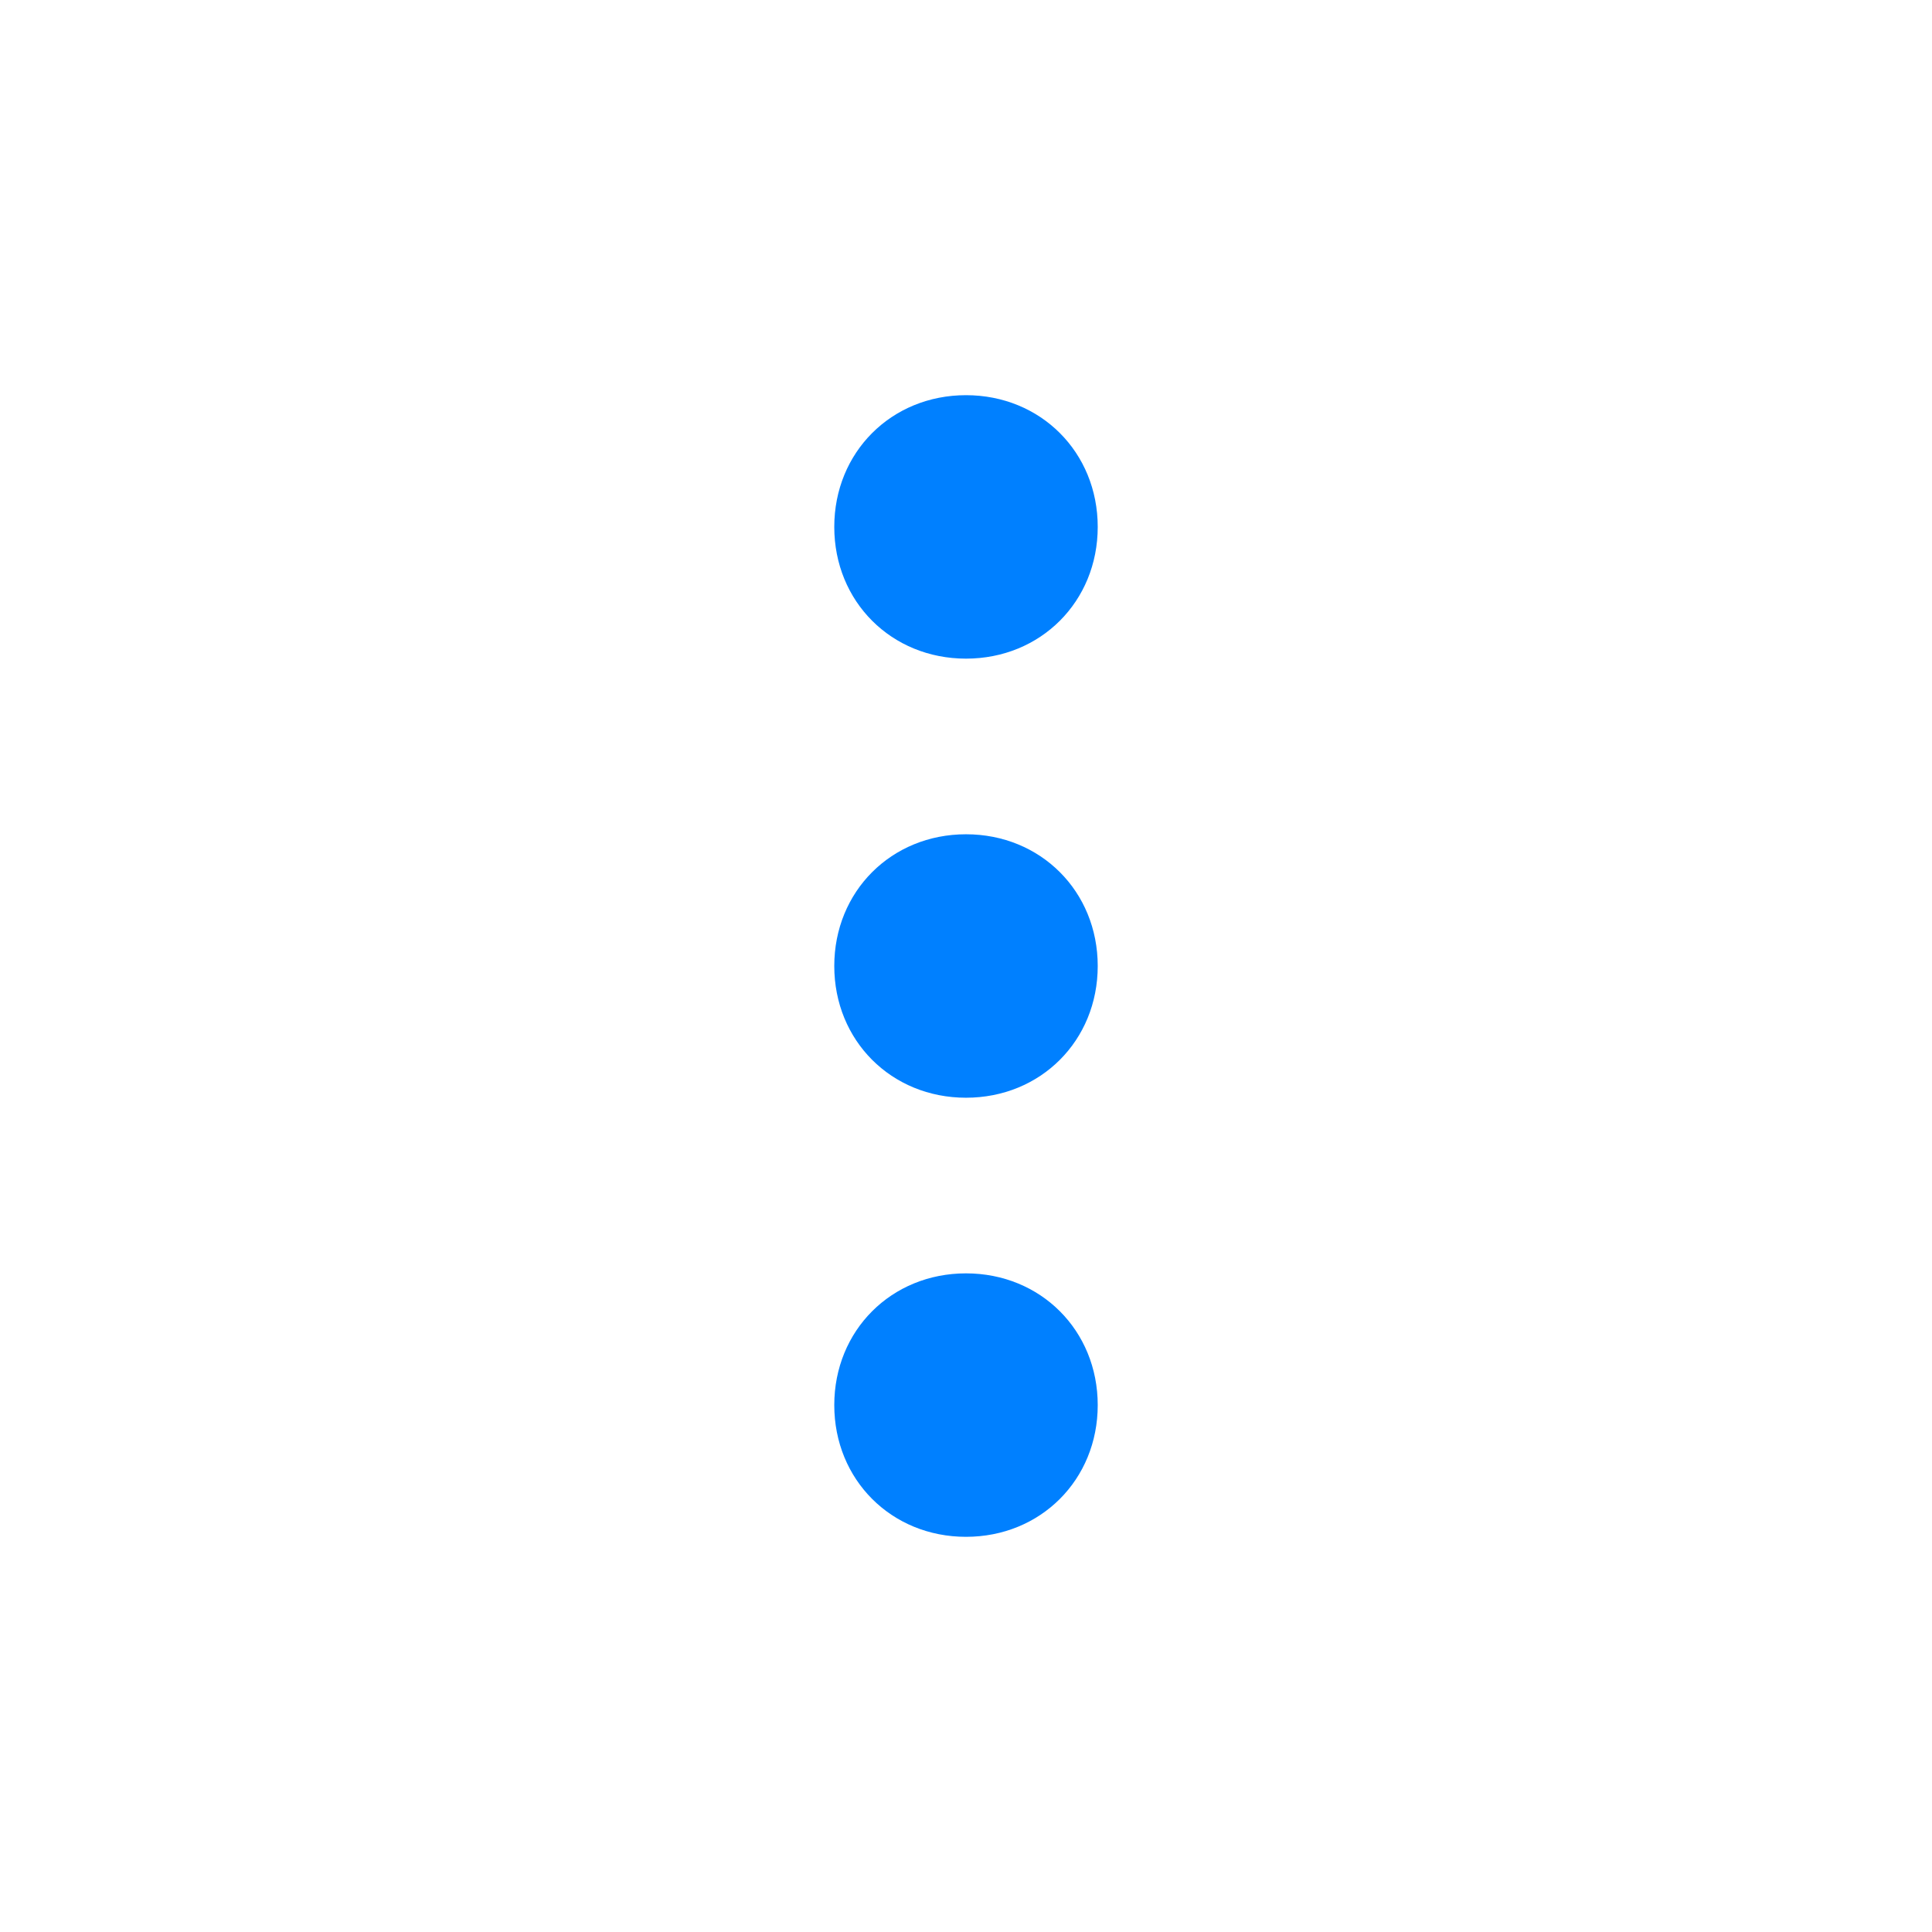
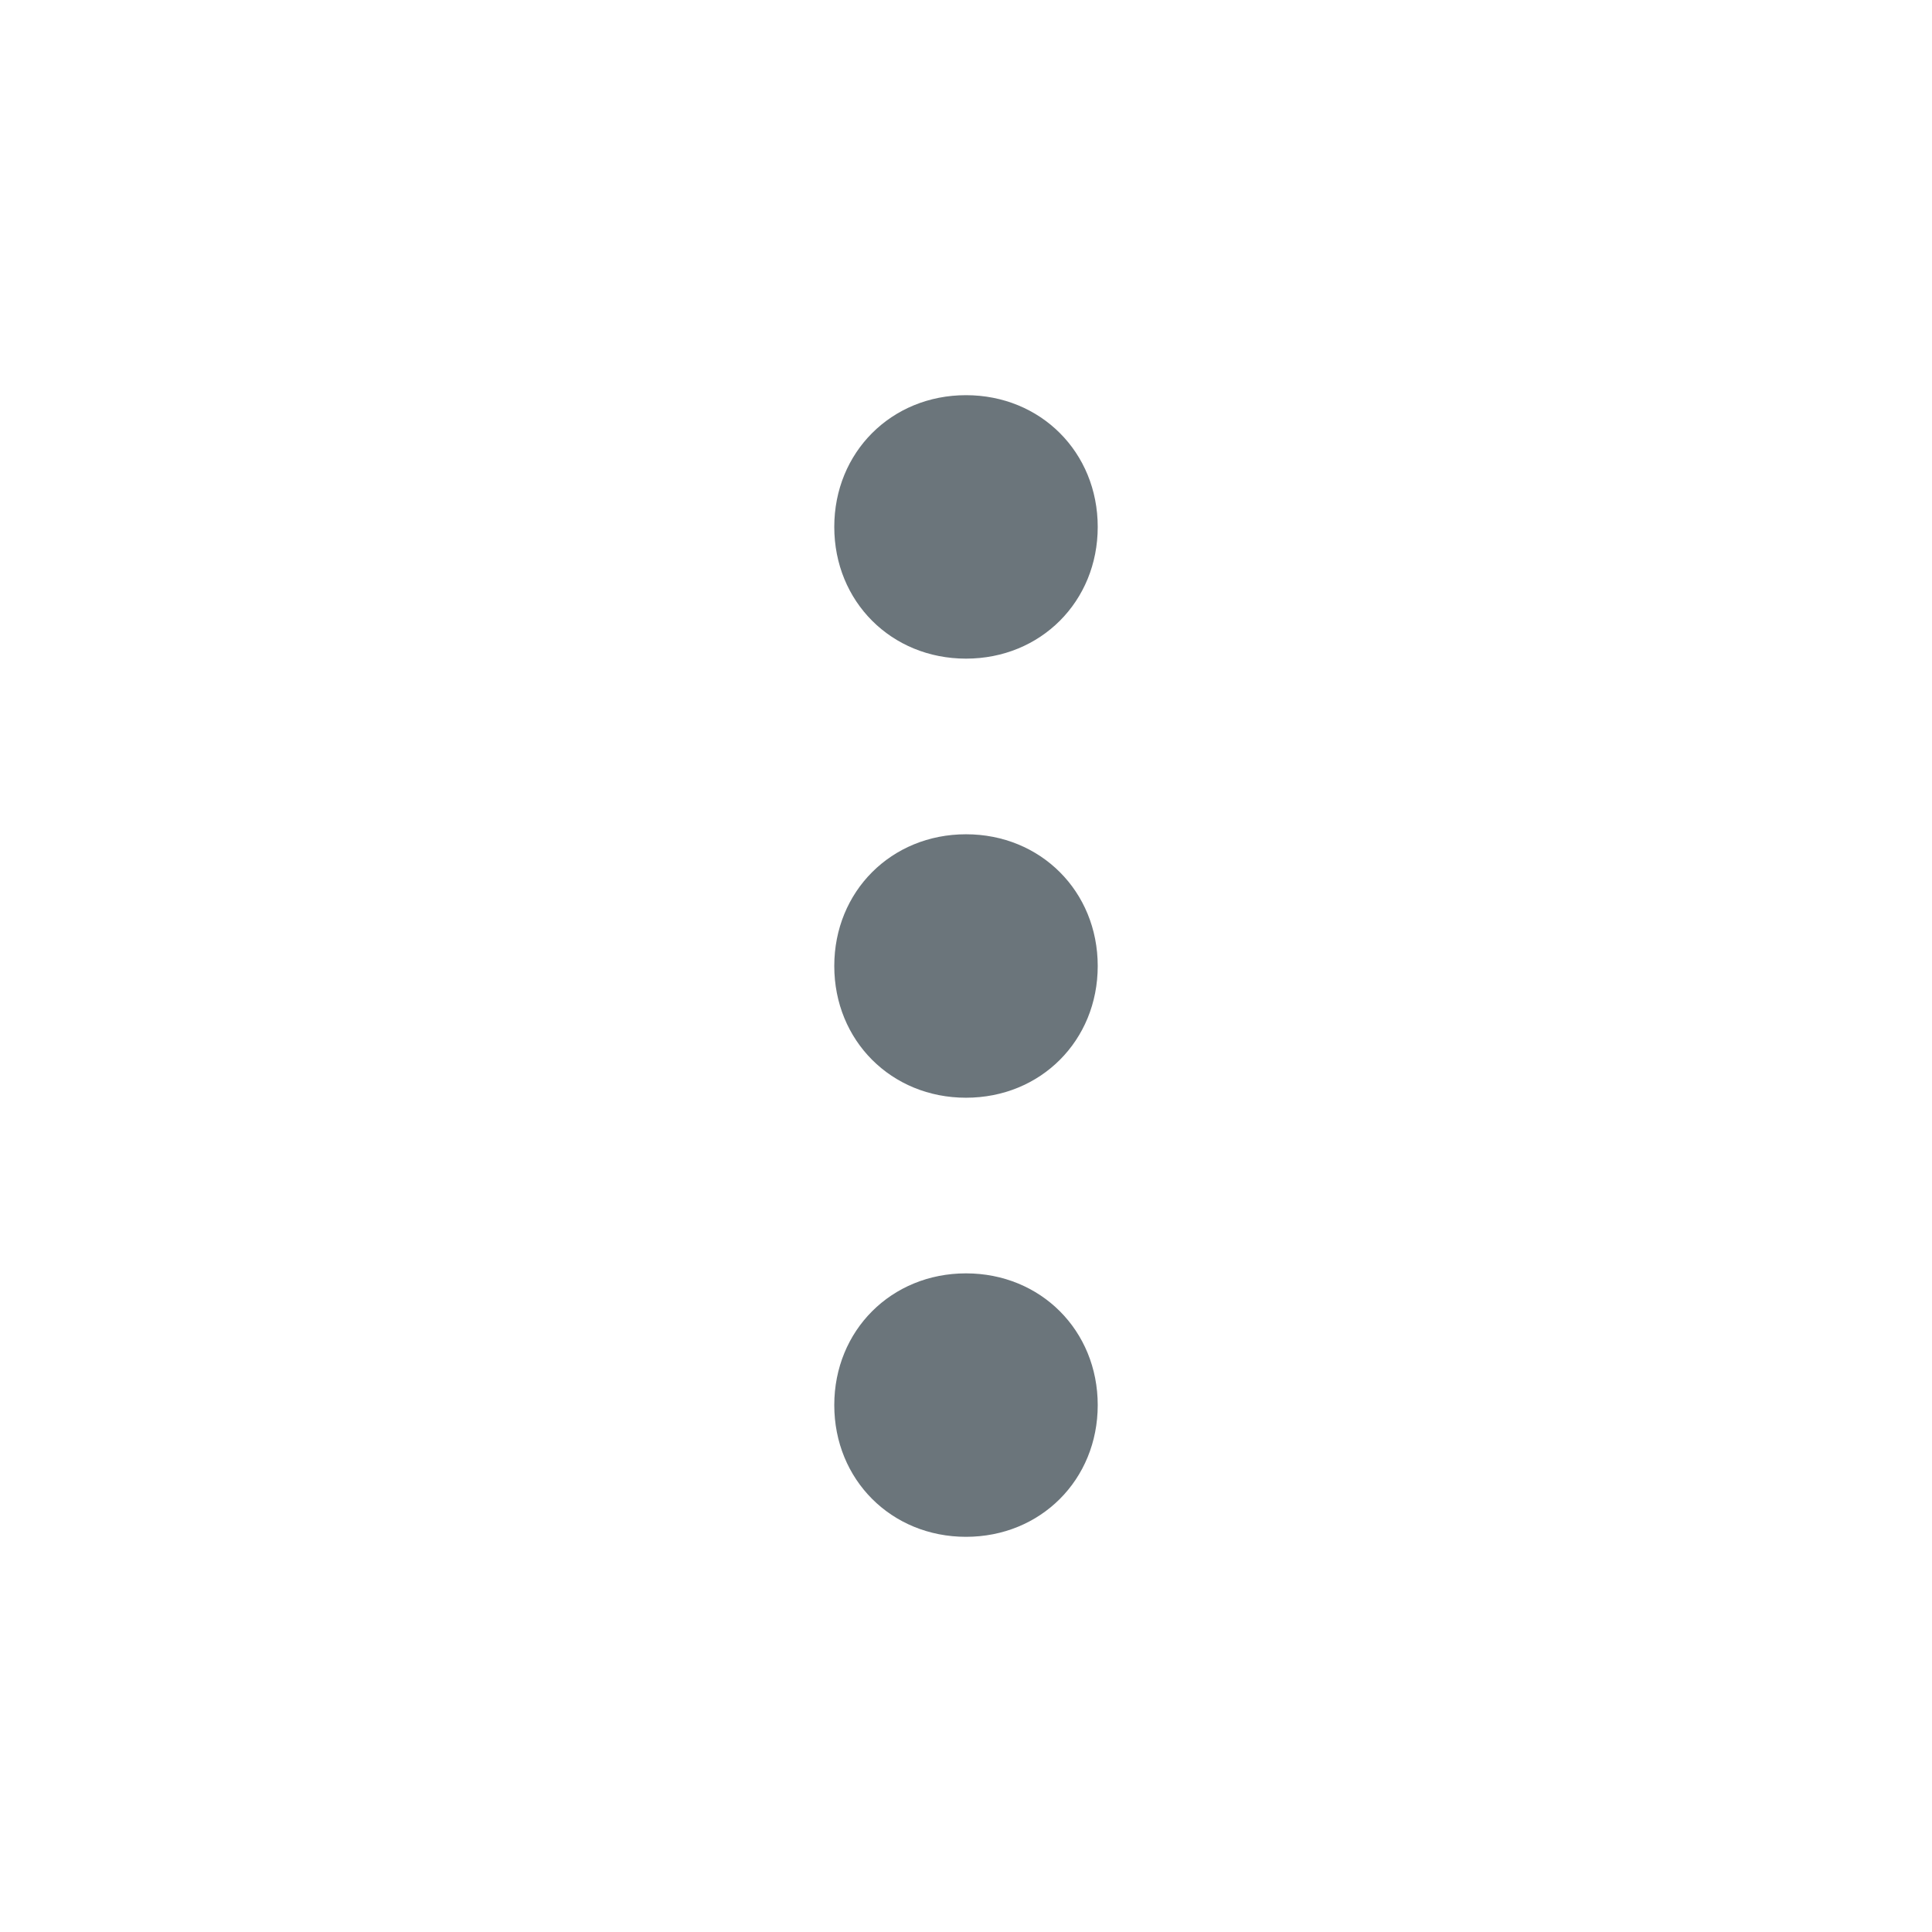
<svg xmlns="http://www.w3.org/2000/svg" t="1608036822975" class="icon" viewBox="0 0 1024 1024" version="1.1" p-id="6902" width="28" height="28">
  <defs>
    <style type="text/css" />
  </defs>
-   <path d="M512 814.545c-39.564 0-69.818-30.255-69.818-69.818s30.255-69.818 69.818-69.818 69.818 30.255 69.818 69.818-30.255 69.818-69.818 69.818z m0-232.727c-39.564 0-69.818-30.255-69.818-69.818s30.255-69.818 69.818-69.818 69.818 30.255 69.818 69.818-30.255 69.818-69.818 69.818z m0-232.727c-39.564 0-69.818-30.255-69.818-69.818s30.255-69.818 69.818-69.818 69.818 30.255 69.818 69.818-30.255 69.818-69.818 69.818z" fill="#0080ff" p-id="6903" />
+   <path d="M512 814.545c-39.564 0-69.818-30.255-69.818-69.818s30.255-69.818 69.818-69.818 69.818 30.255 69.818 69.818-30.255 69.818-69.818 69.818z m0-232.727c-39.564 0-69.818-30.255-69.818-69.818s30.255-69.818 69.818-69.818 69.818 30.255 69.818 69.818-30.255 69.818-69.818 69.818z m0-232.727c-39.564 0-69.818-30.255-69.818-69.818s30.255-69.818 69.818-69.818 69.818 30.255 69.818 69.818-30.255 69.818-69.818 69.818z" fill="#6b757b" p-id="6903" />
</svg>
